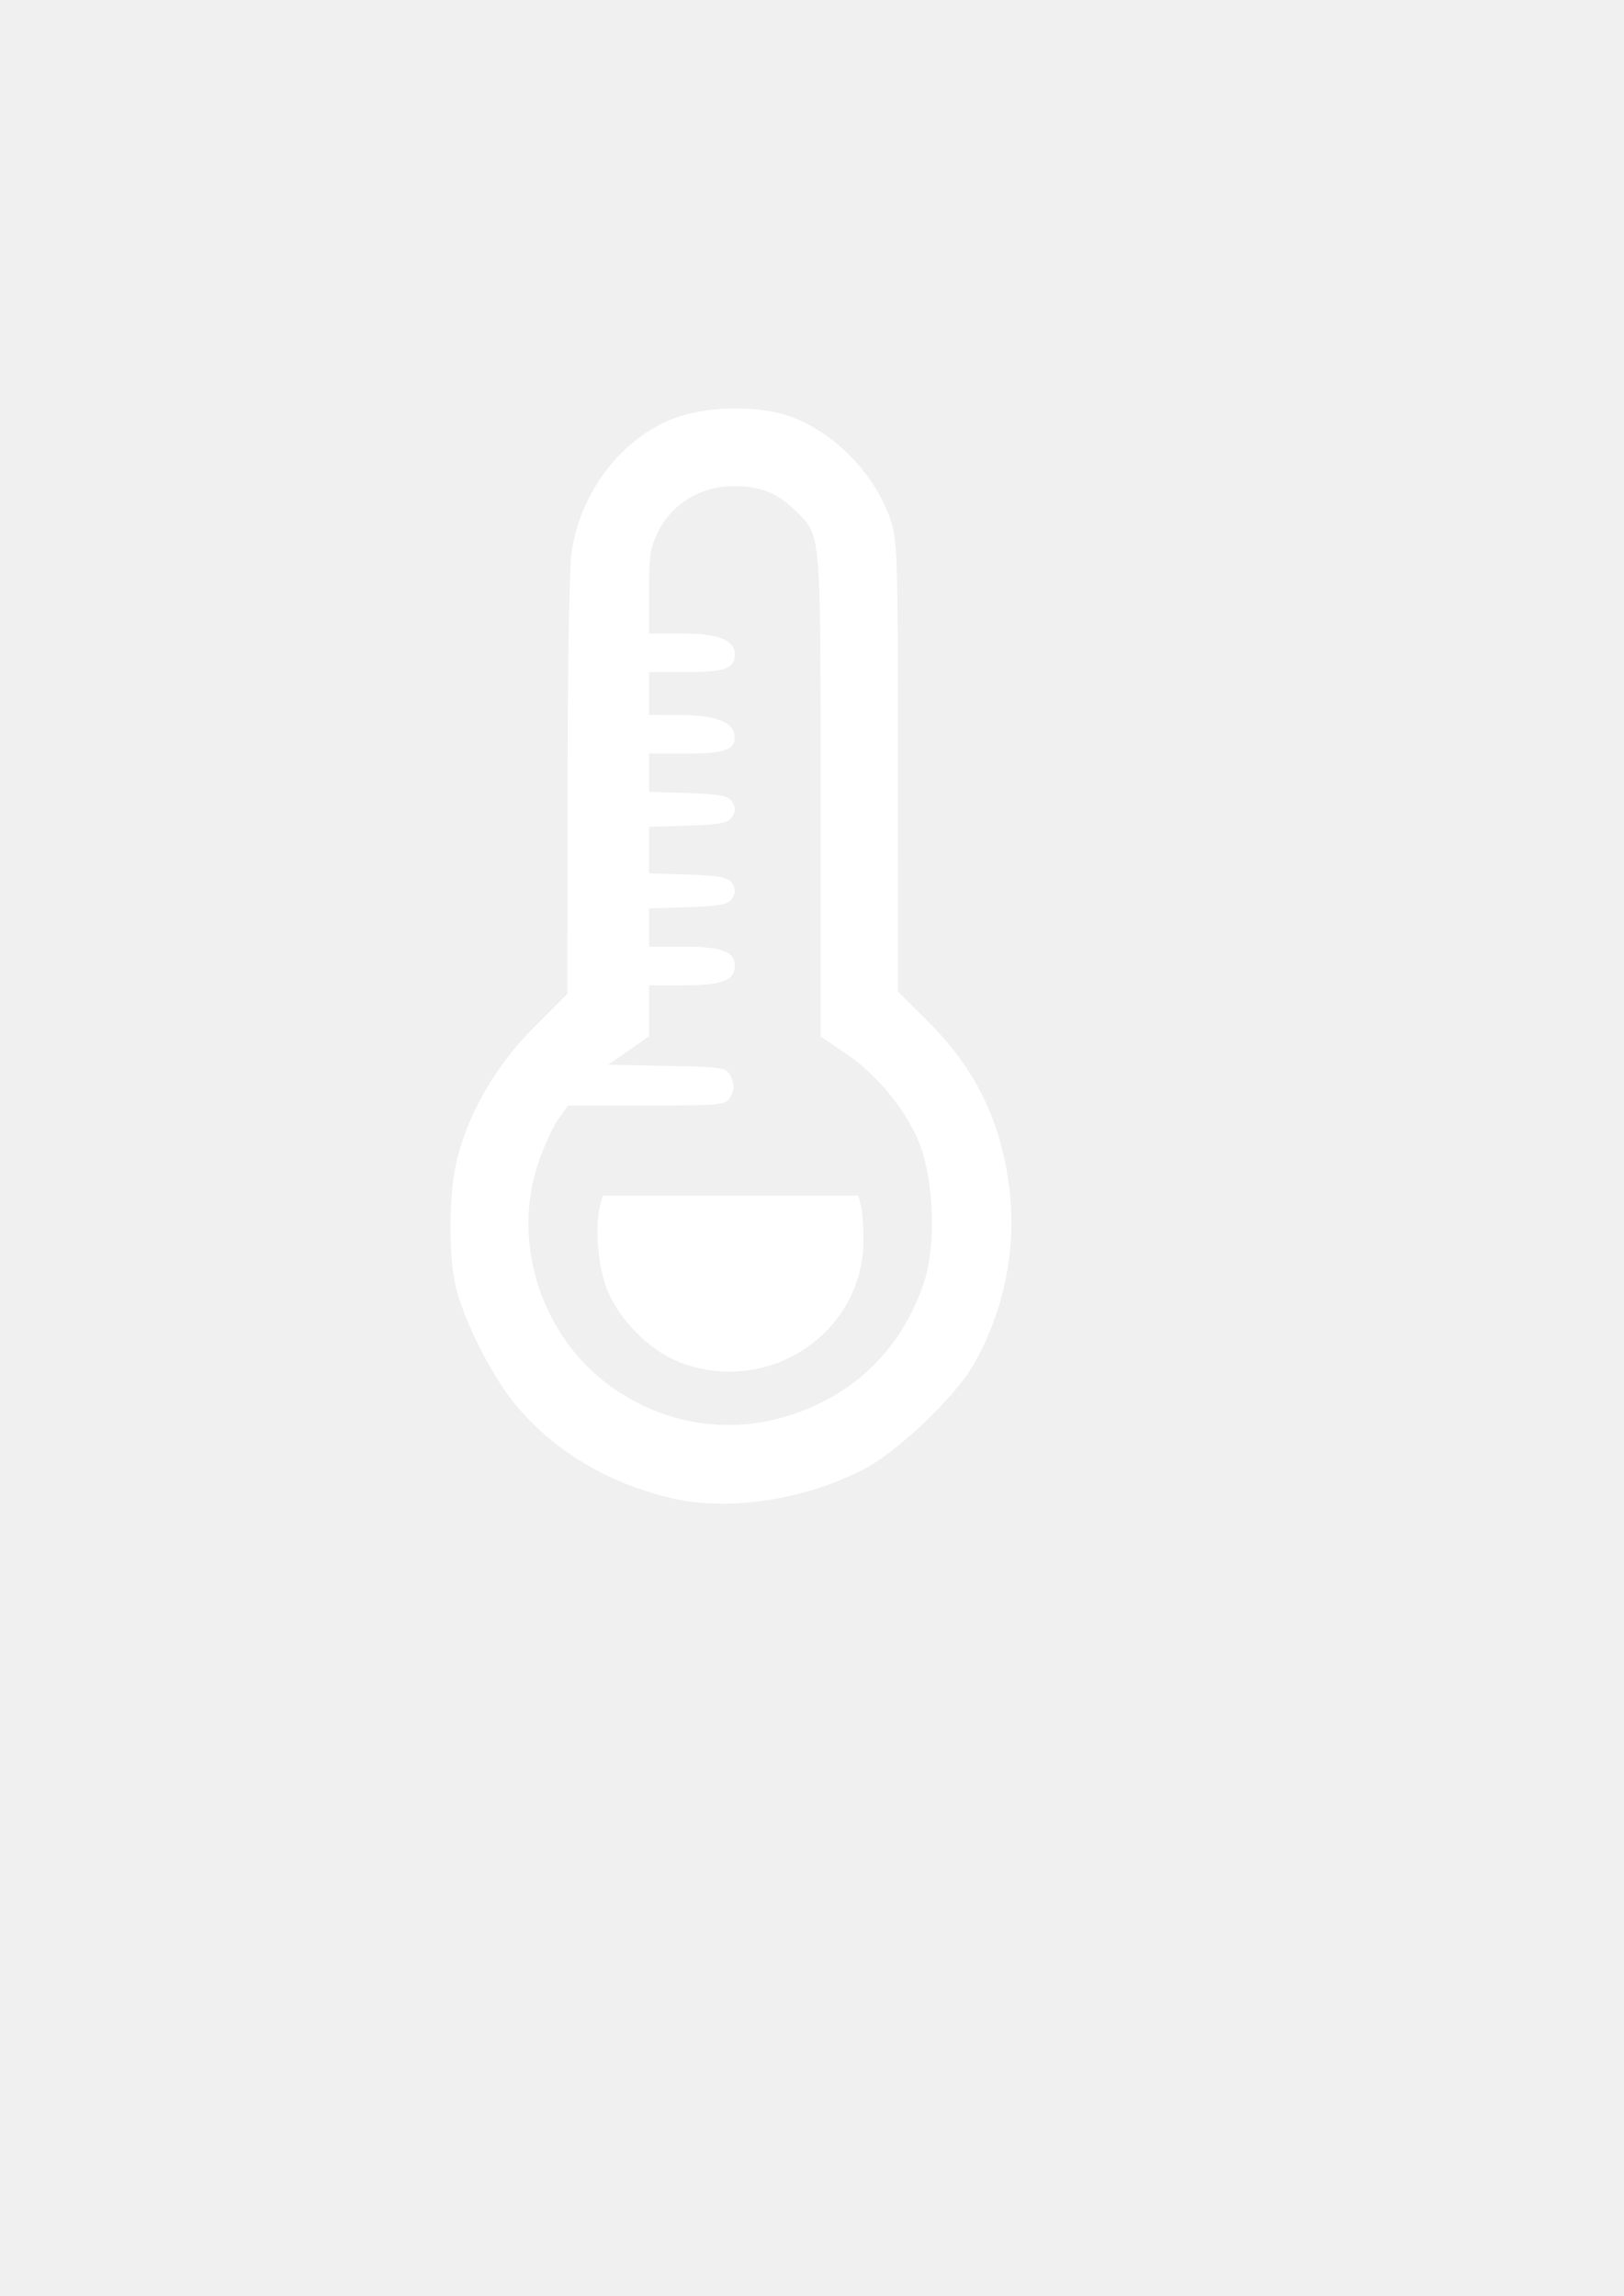
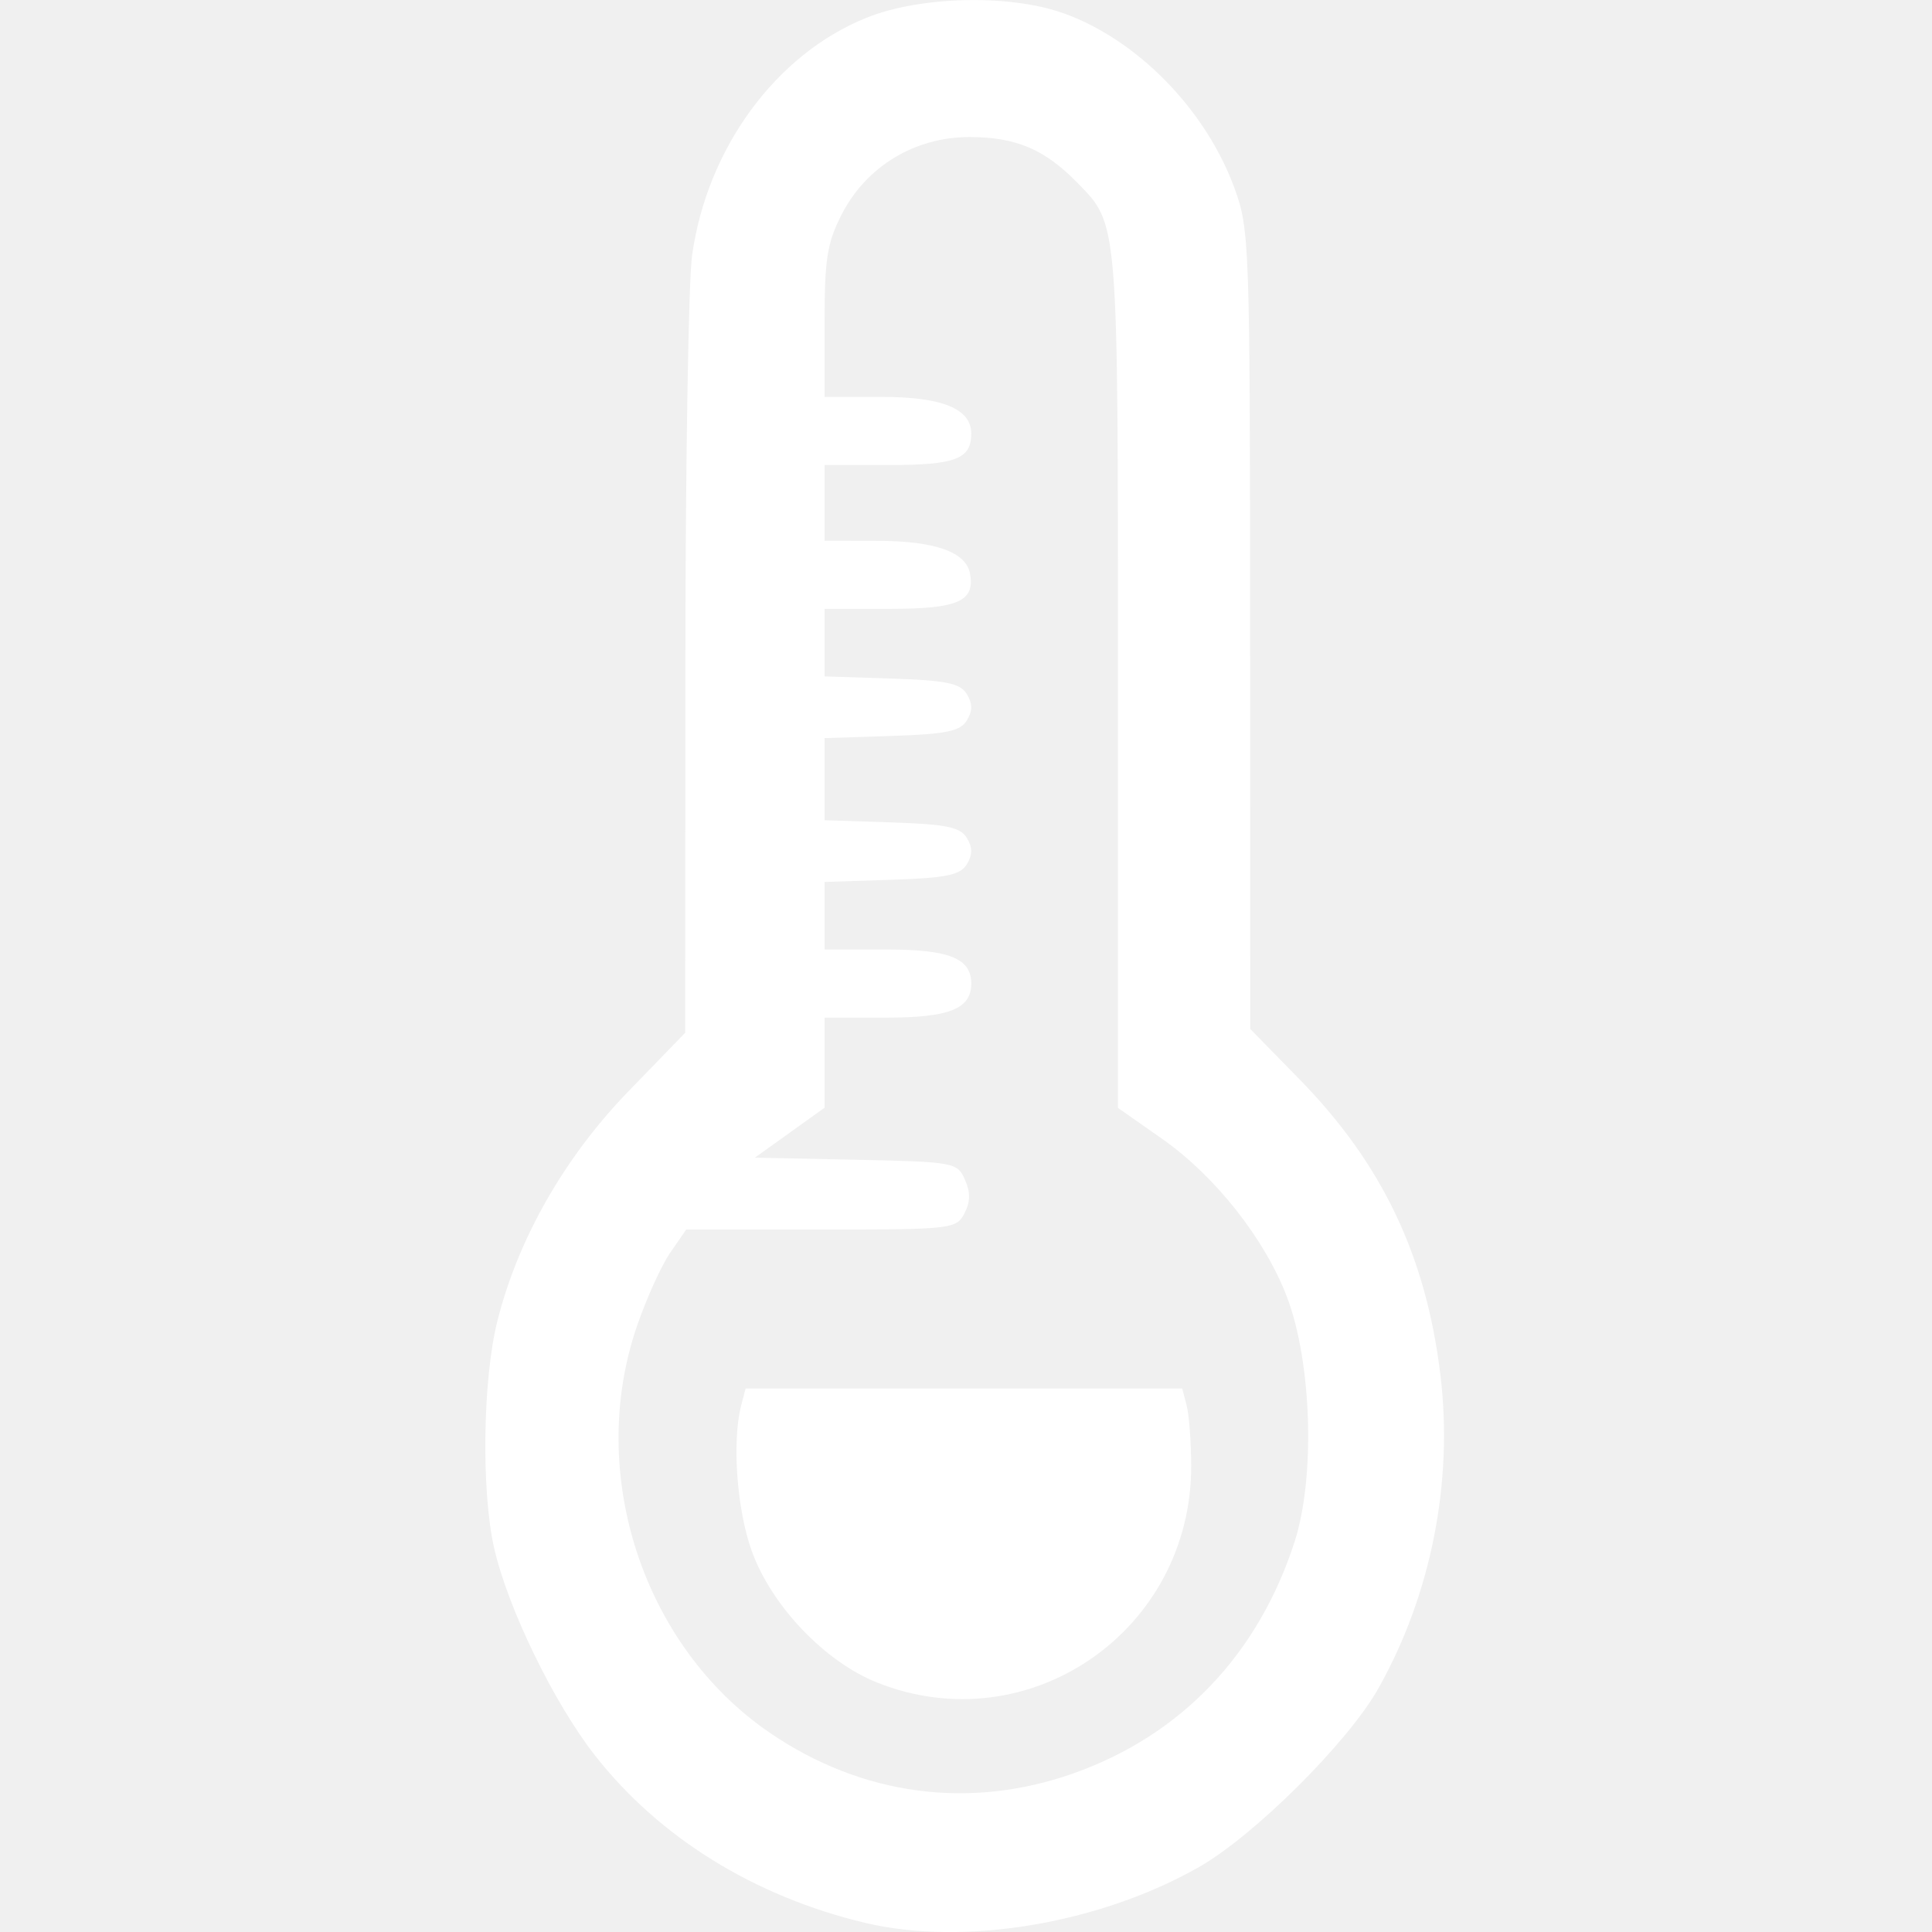
- <svg xmlns="http://www.w3.org/2000/svg" width="210mm" height="297mm" viewBox="0 0 210 297" version="1.1" id="svg8">
+ <svg xmlns="http://www.w3.org/2000/svg" width="200mm" height="200mm" viewBox="0 0 200 200" version="1.1" id="svg8">
  <defs id="defs2" />
-   <g id="layer2">
-     <path style="fill:#ffffff;fill-opacity:1;stroke-width:0.555" d="m 86.986,193.834 c -8.377,-1.941 -15.549,-6.247 -20.417,-12.259 -3.12,-3.854 -6.634,-10.863 -7.652,-15.265 -0.97,-4.192 -0.849,-12.32 0.248,-16.577 1.552,-6.026 5.079,-12.026 9.911,-16.857 l 4.312,-4.312 0.011,-26.783 c 0.006,-14.731 0.235,-28.328 0.508,-30.216 1.139,-7.875 6.354,-14.761 13.2,-17.43 4.066,-1.585 10.79,-1.741 14.868,-0.344 5.616,1.924 10.832,7.094 12.998,12.884 1.118,2.988 1.157,4.071 1.166,32.352 l 0.01,29.26 3.737,3.702 c 6.252,6.194 9.572,12.949 10.658,21.688 0.976,7.855 -0.712,16.112 -4.697,22.968 -2.3,3.957 -9.399,10.801 -13.603,13.115 -7.54,4.149 -17.793,5.802 -25.256,4.073 z m 15.776,-10.957 c 8.141,-2.787 13.996,-8.73 16.747,-16.996 1.573,-4.728 1.299,-13.161 -0.583,-17.946 -1.674,-4.254 -5.43,-8.864 -9.441,-11.588 l -3.348,-2.274 v -31.36 c 0,-34.028 0.055,-33.382 -3.103,-36.51 -2.449,-2.427 -4.63,-3.319 -8.118,-3.322 -4.154,-0.004 -7.825,2.148 -9.691,5.682 -1.099,2.082 -1.292,3.261 -1.292,7.91 v 5.464 h 4.317 c 4.6,0 6.785,0.868 6.785,2.696 0,1.856 -1.199,2.3 -6.217,2.3 h -4.885 v 2.775 2.775 l 4.024,0.008 c 4.322,0.009 6.676,0.815 6.98,2.392 0.394,2.045 -0.896,2.596 -6.076,2.596 h -4.928 v 2.477 2.477 l 5.076,0.16 c 4.118,0.129 5.191,0.343 5.687,1.131 0.445,0.707 0.445,1.236 0,1.943 -0.496,0.788 -1.569,1.002 -5.687,1.131 l -5.076,0.16 v 3.011 3.011 l 5.076,0.16 c 4.118,0.129 5.191,0.343 5.687,1.131 0.445,0.707 0.445,1.236 0,1.943 -0.496,0.788 -1.569,1.002 -5.687,1.131 l -5.076,0.16 v 2.477 2.477 h 4.679 c 4.76,0 6.423,0.647 6.423,2.498 0,1.851 -1.664,2.498 -6.423,2.498 h -4.679 v 3.304 3.304 l -2.637,1.831 -2.637,1.831 7.652,0.155 c 7.419,0.15 7.67,0.194 8.245,1.456 0.427,0.938 0.417,1.631 -0.039,2.482 -0.609,1.138 -0.997,1.18 -10.844,1.18 H 73.462 l -1.217,1.709 c -0.669,0.94 -1.805,3.375 -2.524,5.412 -3.799,10.763 0.469,23.409 10.047,29.767 6.961,4.62 15.133,5.684 22.993,2.993 z m -14.824,-6.651 c -3.97,-1.525 -8.001,-5.612 -9.508,-9.638 -1.134,-3.03 -1.514,-8.054 -0.808,-10.686 l 0.335,-1.249 h 16.523 16.523 l 0.335,1.249 c 0.184,0.687 0.338,2.676 0.342,4.42 0.029,12.083 -12.262,20.316 -23.742,15.905 z" id="path4524" />
+   <g id="layer2" transform="translate(0,-97)">
+     <path style="fill:#ffffff;fill-opacity:1;stroke-width:0.771" d="m 89.534,296.048 c -11.458,-2.74 -21.269,-8.819 -27.927,-17.306 -4.268,-5.44 -9.074,-15.335 -10.467,-21.549 -1.327,-5.918 -1.161,-17.391 0.339,-23.401 2.122,-8.507 6.947,-16.976 13.556,-23.797 l 5.898,-6.087 0.015,-37.809 c 0.008,-20.795 0.321,-39.99 0.695,-42.656 1.558,-11.117 8.692,-20.838 18.056,-24.605 5.562,-2.238 14.759,-2.457 20.337,-0.486 7.681,2.716 14.816,10.014 17.779,18.188 1.529,4.219 1.583,5.746 1.595,45.67 l 0.014,41.306 5.112,5.226 c 8.552,8.744 13.093,18.28 14.578,30.617 1.335,11.088 -0.975,22.745 -6.424,32.424 -3.145,5.586 -12.856,15.248 -18.607,18.514 -10.314,5.857 -24.338,8.191 -34.547,5.75 z m 21.579,-15.467 c 11.135,-3.934 19.145,-12.323 22.908,-23.993 2.152,-6.675 1.777,-18.58 -0.798,-25.334 -2.29,-6.005 -7.427,-12.513 -12.914,-16.358 l -4.579,-3.209 v -44.27 c 0,-48.036 0.075,-47.124 -4.244,-51.54 -3.35,-3.426 -6.333,-4.686 -11.104,-4.69 -5.682,-0.005 -10.704,3.033 -13.256,8.021 -1.504,2.939 -1.767,4.603 -1.767,11.166 v 7.713 h 5.905 c 6.291,0 9.28,1.226 9.28,3.806 0,2.621 -1.64,3.247 -8.504,3.247 h -6.682 v 3.918 3.918 l 5.505,0.011 c 5.912,0.013 9.132,1.151 9.547,3.376 0.539,2.887 -1.226,3.665 -8.311,3.665 h -6.74 v 3.497 3.497 l 6.943,0.225 c 5.633,0.183 7.101,0.484 7.779,1.597 0.608,0.998 0.608,1.745 0,2.743 -0.678,1.113 -2.146,1.414 -7.779,1.597 l -6.943,0.225 v 4.251 4.251 l 6.943,0.225 c 5.633,0.183 7.101,0.484 7.779,1.597 0.608,0.998 0.608,1.745 0,2.743 -0.678,1.113 -2.146,1.414 -7.779,1.597 l -6.943,0.225 v 3.497 3.497 h 6.4 c 6.51,0 8.786,0.913 8.786,3.526 0,2.613 -2.276,3.526 -8.786,3.526 h -6.4 v 4.664 4.664 l -3.607,2.584 -3.607,2.584 10.466,0.218 c 10.147,0.212 10.491,0.274 11.277,2.056 0.585,1.324 0.57,2.303 -0.053,3.504 -0.833,1.607 -1.364,1.666 -14.832,1.666 H 71.035 l -1.664,2.412 c -0.915,1.327 -2.469,4.765 -3.452,7.64 -5.197,15.194 0.642,33.047 13.743,42.021 9.521,6.522 20.699,8.024 31.451,4.225 z M 90.836,271.192 C 85.405,269.038 79.891,263.269 77.831,257.586 76.28,253.309 75.76,246.216 76.725,242.5 l 0.458,-1.763 h 22.601 22.601 l 0.458,1.763 c 0.252,0.97 0.462,3.777 0.468,6.239 0.04,17.057 -16.772,28.68 -32.476,22.452 z" id="path4524" />
  </g>
</svg>
